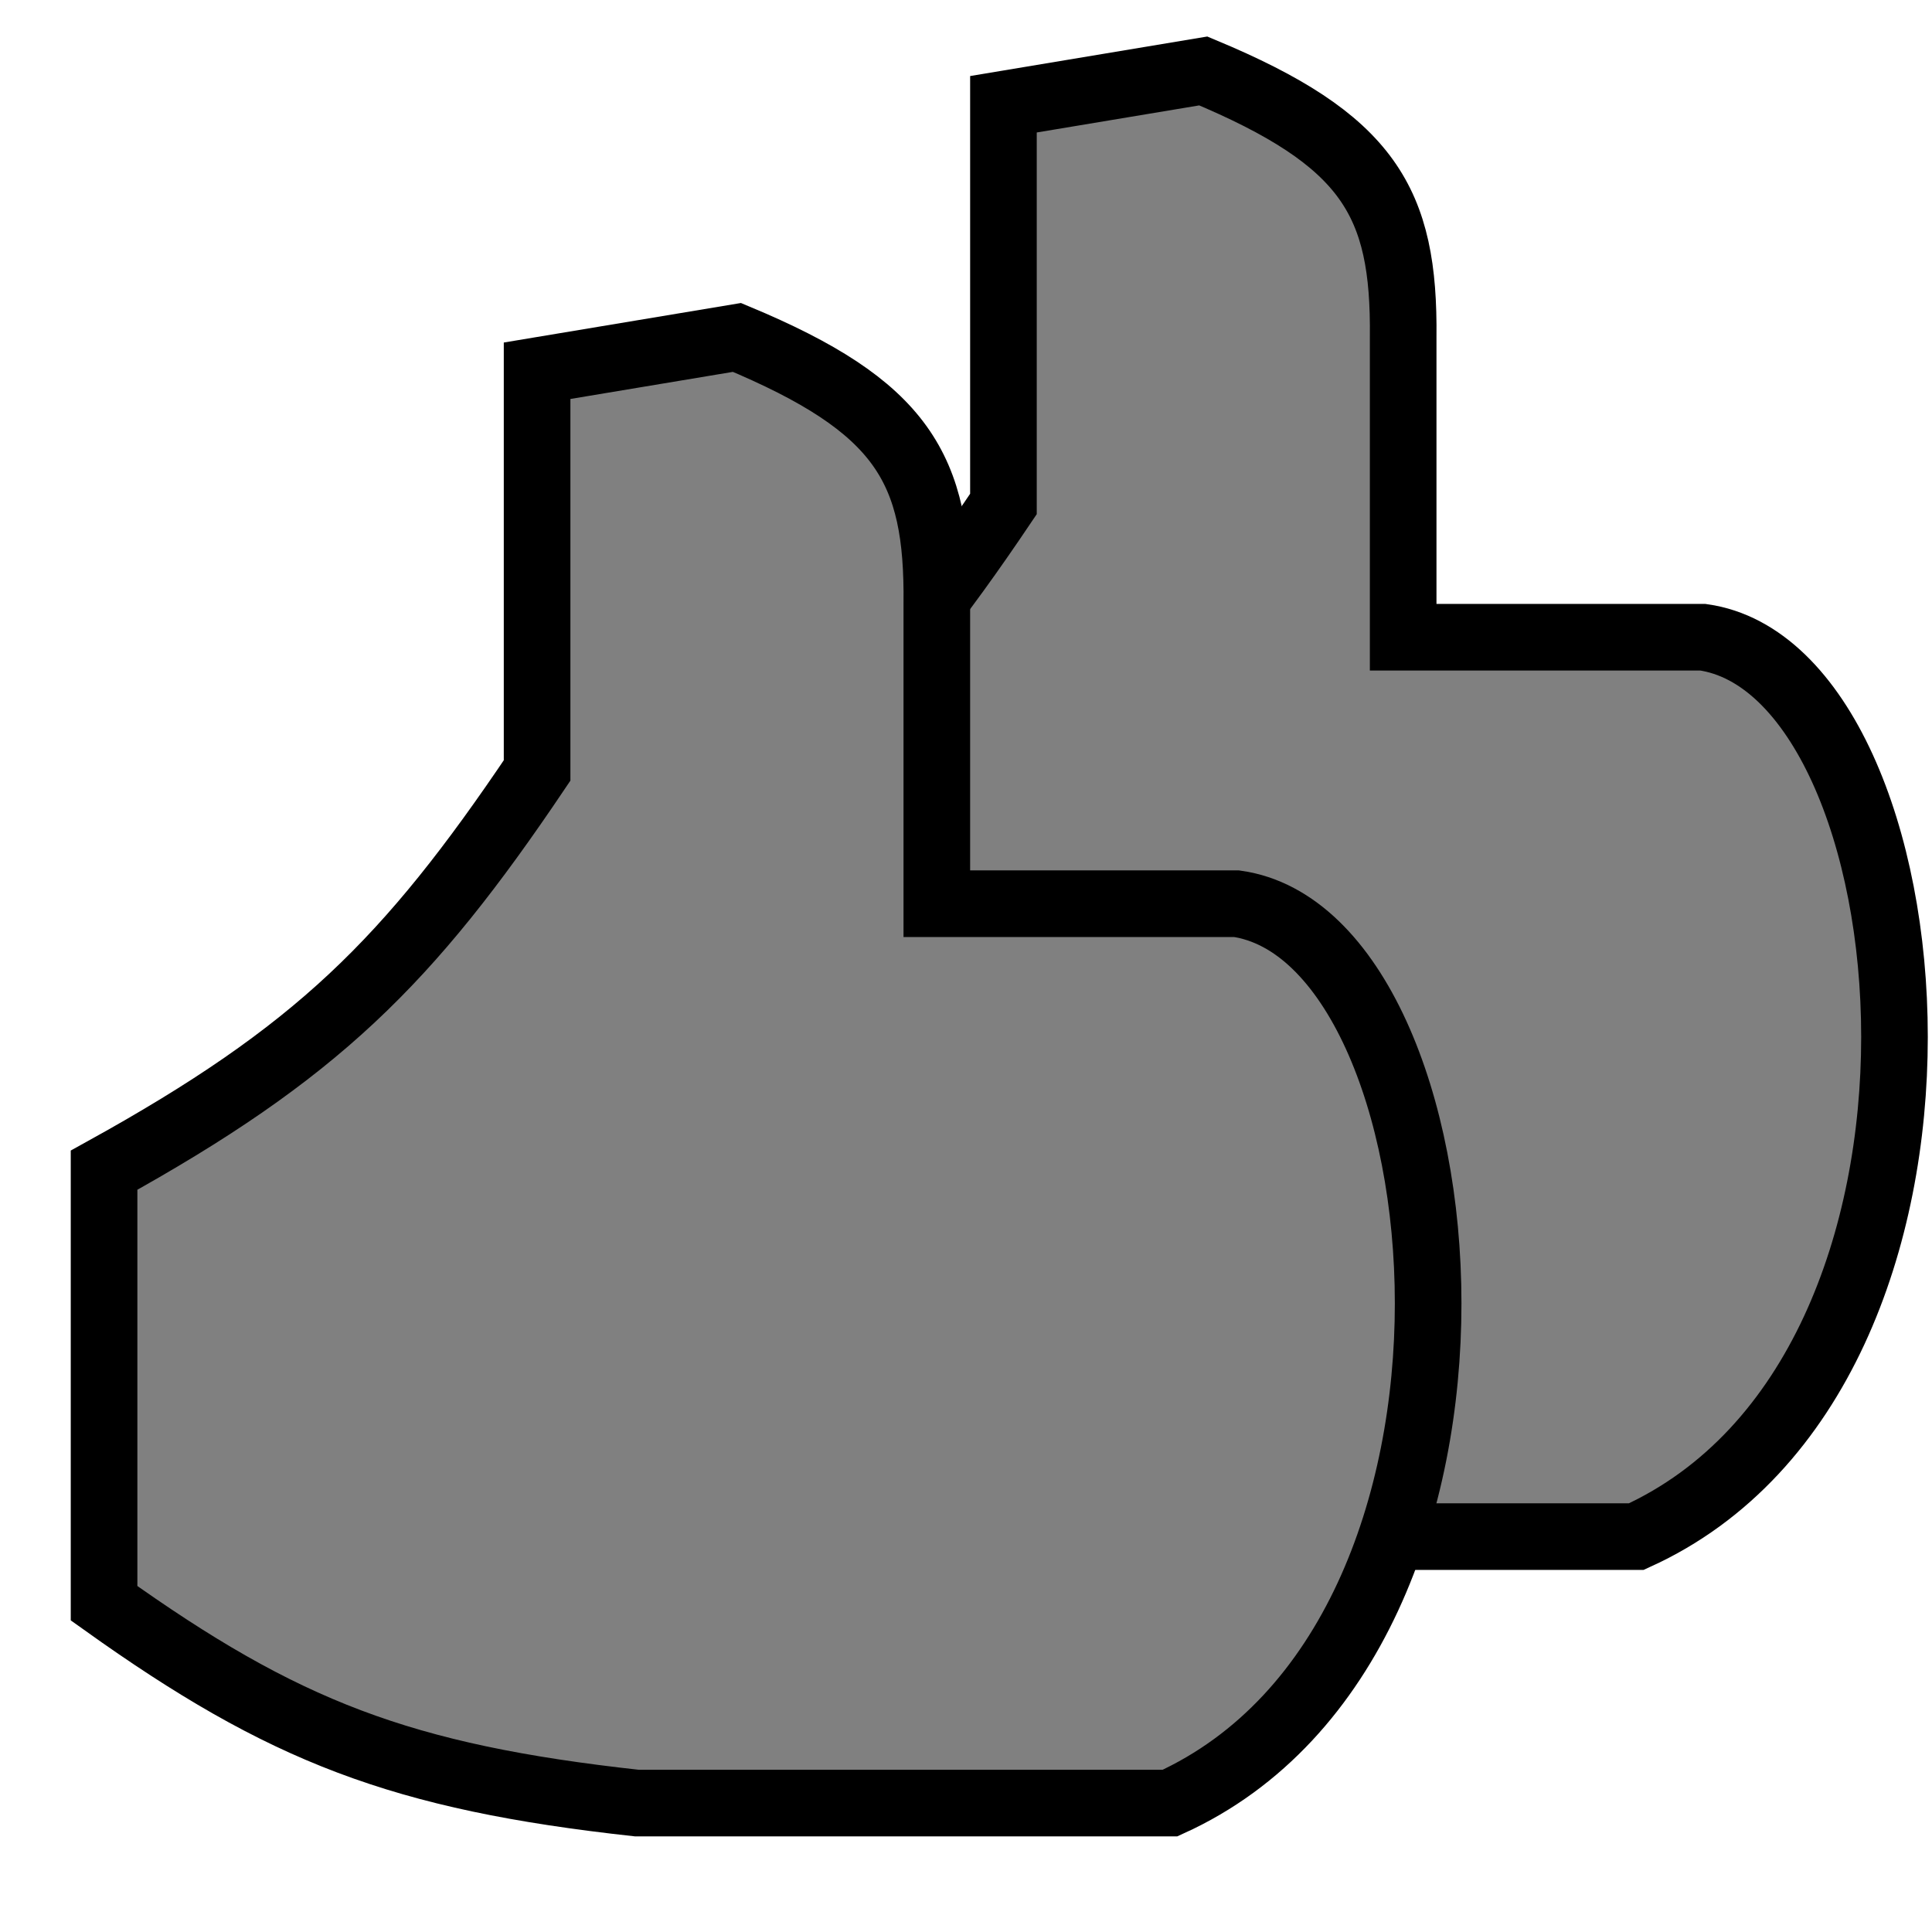
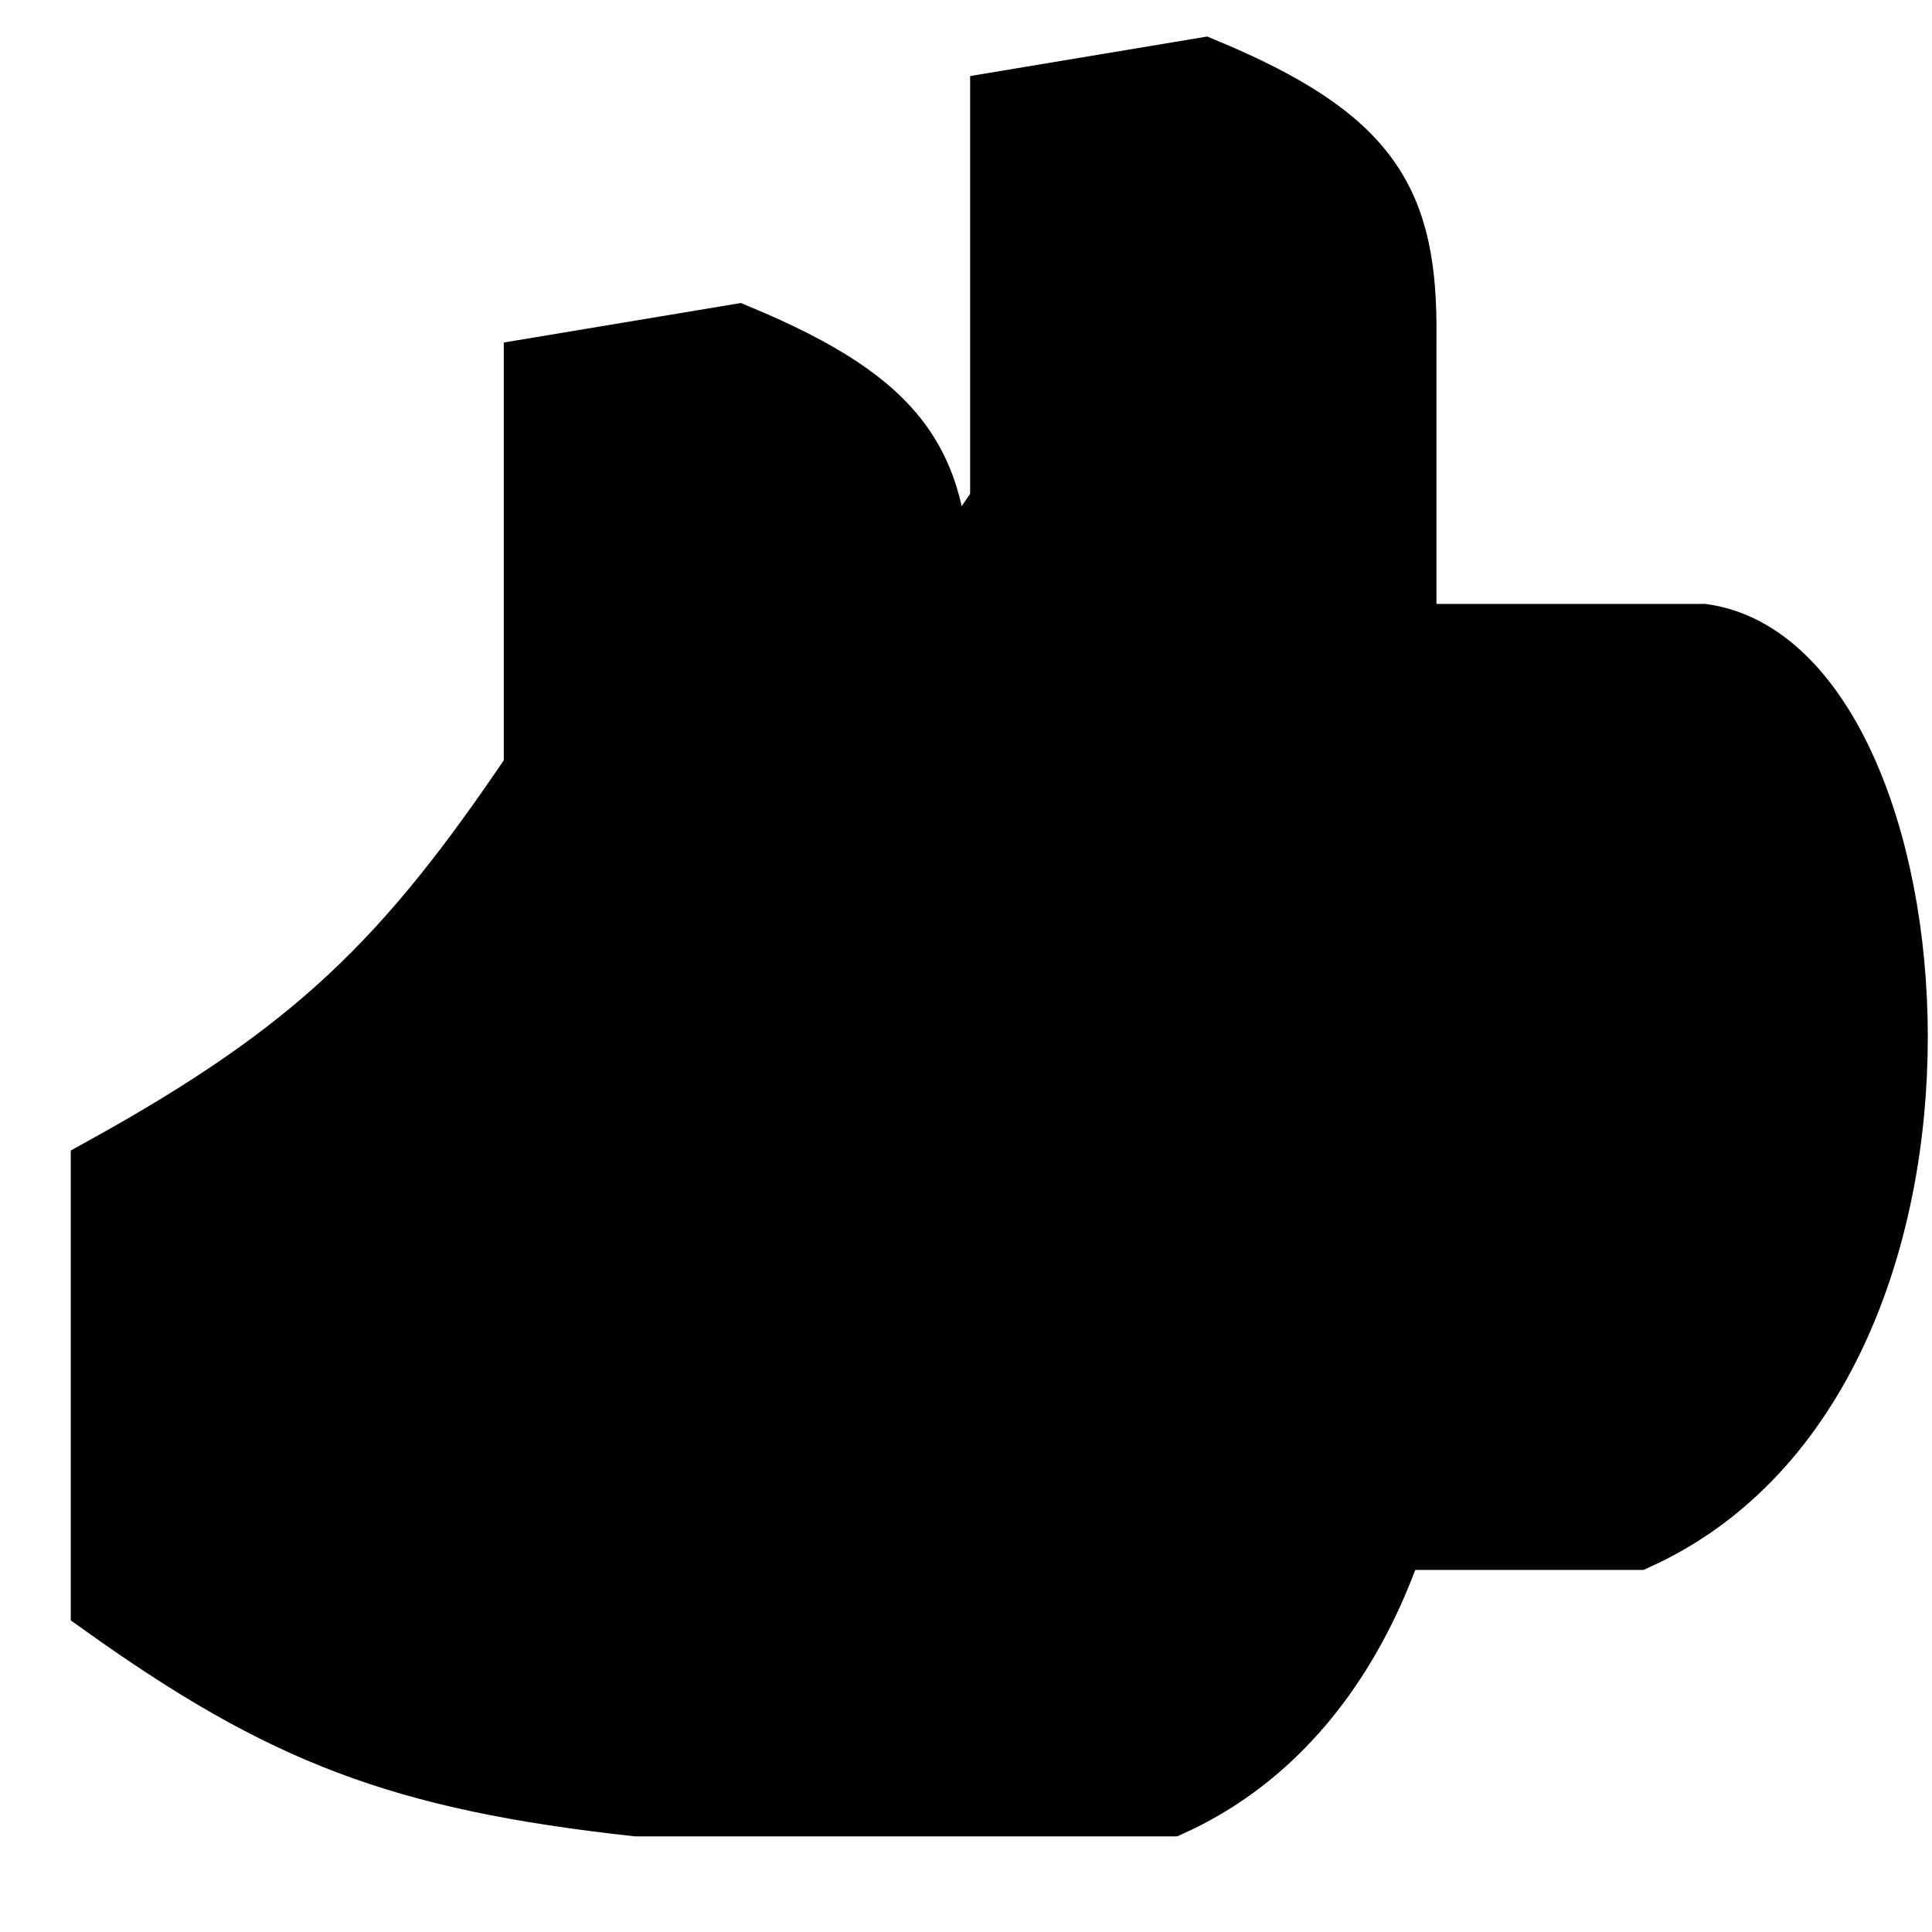
- <svg xmlns="http://www.w3.org/2000/svg" width="60" height="60" viewBox="0 0 29 28" fill="none">
-   <path d="M15.062 7.065L15.062 1.065L18.062 0.565C20.548 1.602 21.084 2.526 21.062 4.565L21.062 9.065L25.562 9.065C29.062 9.565 30.062 20.065 24.562 22.565L16.562 22.565C13.018 22.176 11.255 21.488 8.562 19.565L8.562 13.065C11.75 11.303 13.124 9.945 15.062 7.065Z" fill="gray" stroke="black" />
-   <path d="M8.062 11.065L8.062 5.065L11.062 4.565C13.548 5.602 14.084 6.526 14.062 8.565L14.062 13.065L18.562 13.065C22.062 13.565 23.062 24.065 17.562 26.565L9.562 26.565C6.018 26.176 4.255 25.488 1.562 23.565L1.562 17.065C4.75 15.303 6.124 13.945 8.062 11.065Z" fill="gray" stroke="black" stroke-width="1" stroke-linecap="round" />
+ <svg xmlns="http://www.w3.org/2000/svg" width="35" height="35" viewBox="0 0 29 28">
+   <path d="M15.062 7.065L15.062 1.065L18.062 0.565C20.548 1.602 21.084 2.526 21.062 4.565L21.062 9.065L25.562 9.065C29.062 9.565 30.062 20.065 24.562 22.565L16.562 22.565C13.018 22.176 11.255 21.488 8.562 19.565L8.562 13.065C11.75 11.303 13.124 9.945 15.062 7.065Z" stroke="black" />
+   <path d="M8.062 11.065L8.062 5.065L11.062 4.565C13.548 5.602 14.084 6.526 14.062 8.565L14.062 13.065L18.562 13.065C22.062 13.565 23.062 24.065 17.562 26.565L9.562 26.565C6.018 26.176 4.255 25.488 1.562 23.565L1.562 17.065C4.75 15.303 6.124 13.945 8.062 11.065Z" stroke="black" stroke-width="1" stroke-linecap="round" />
</svg>
